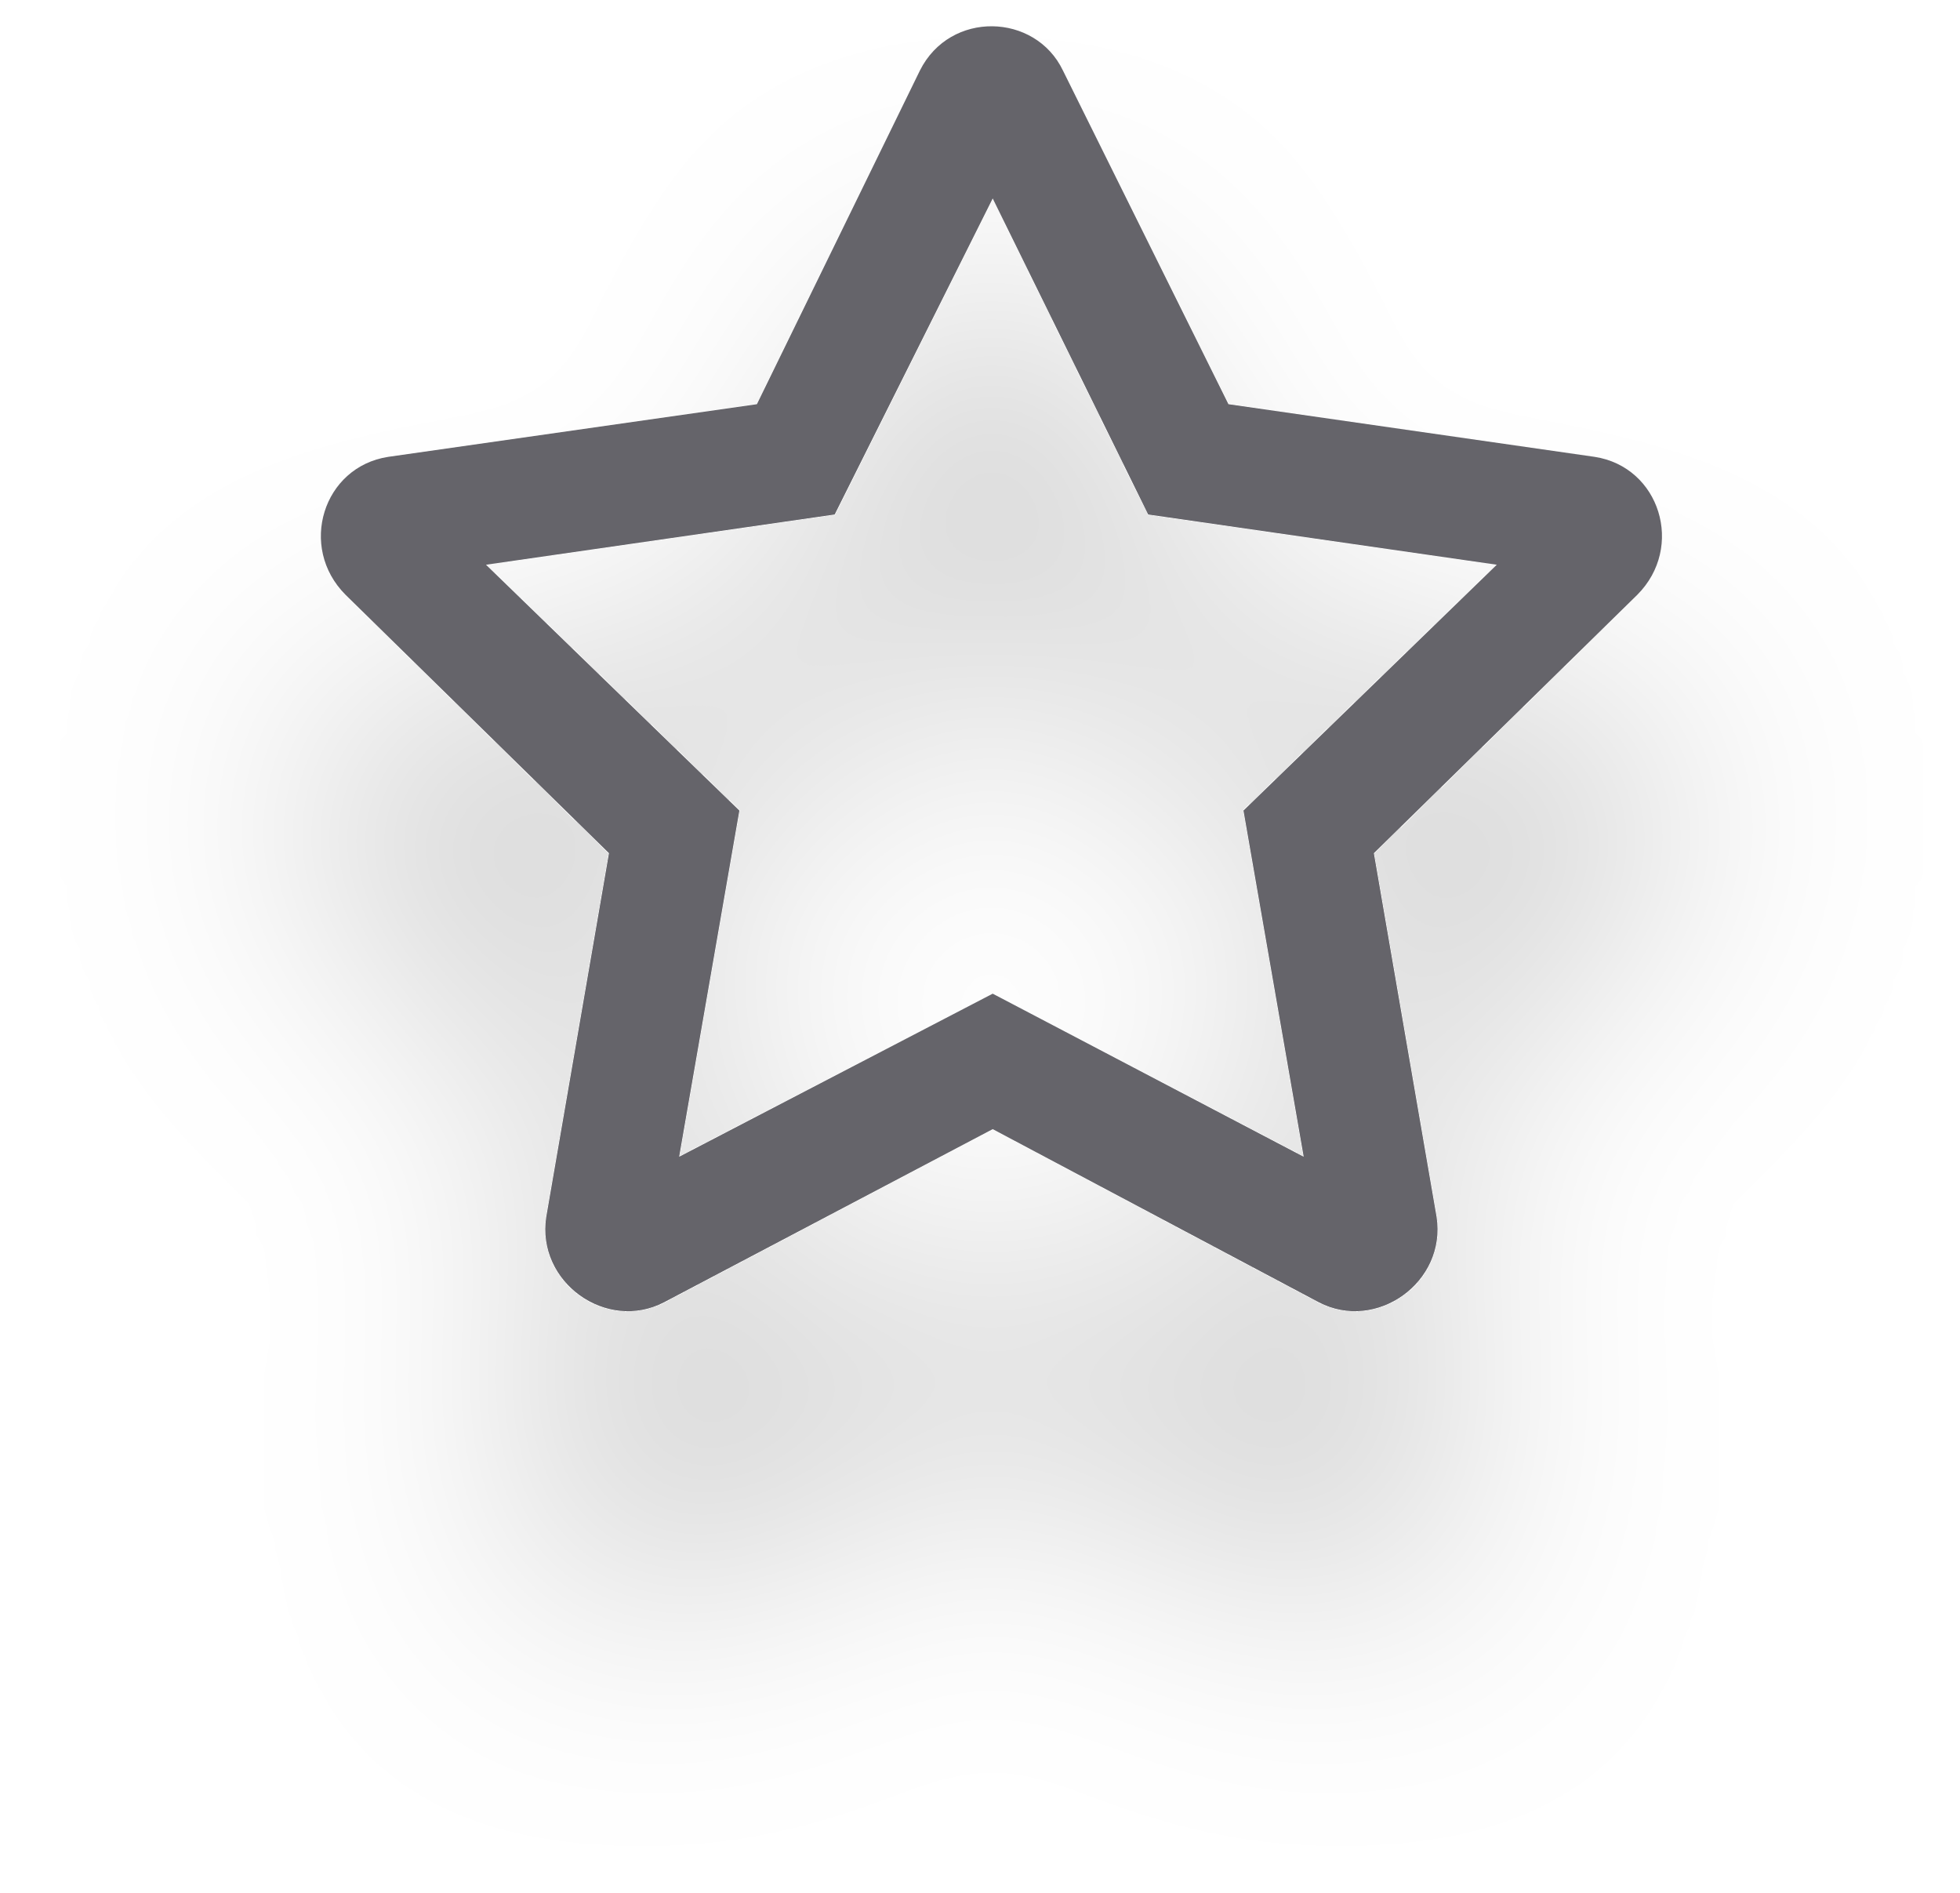
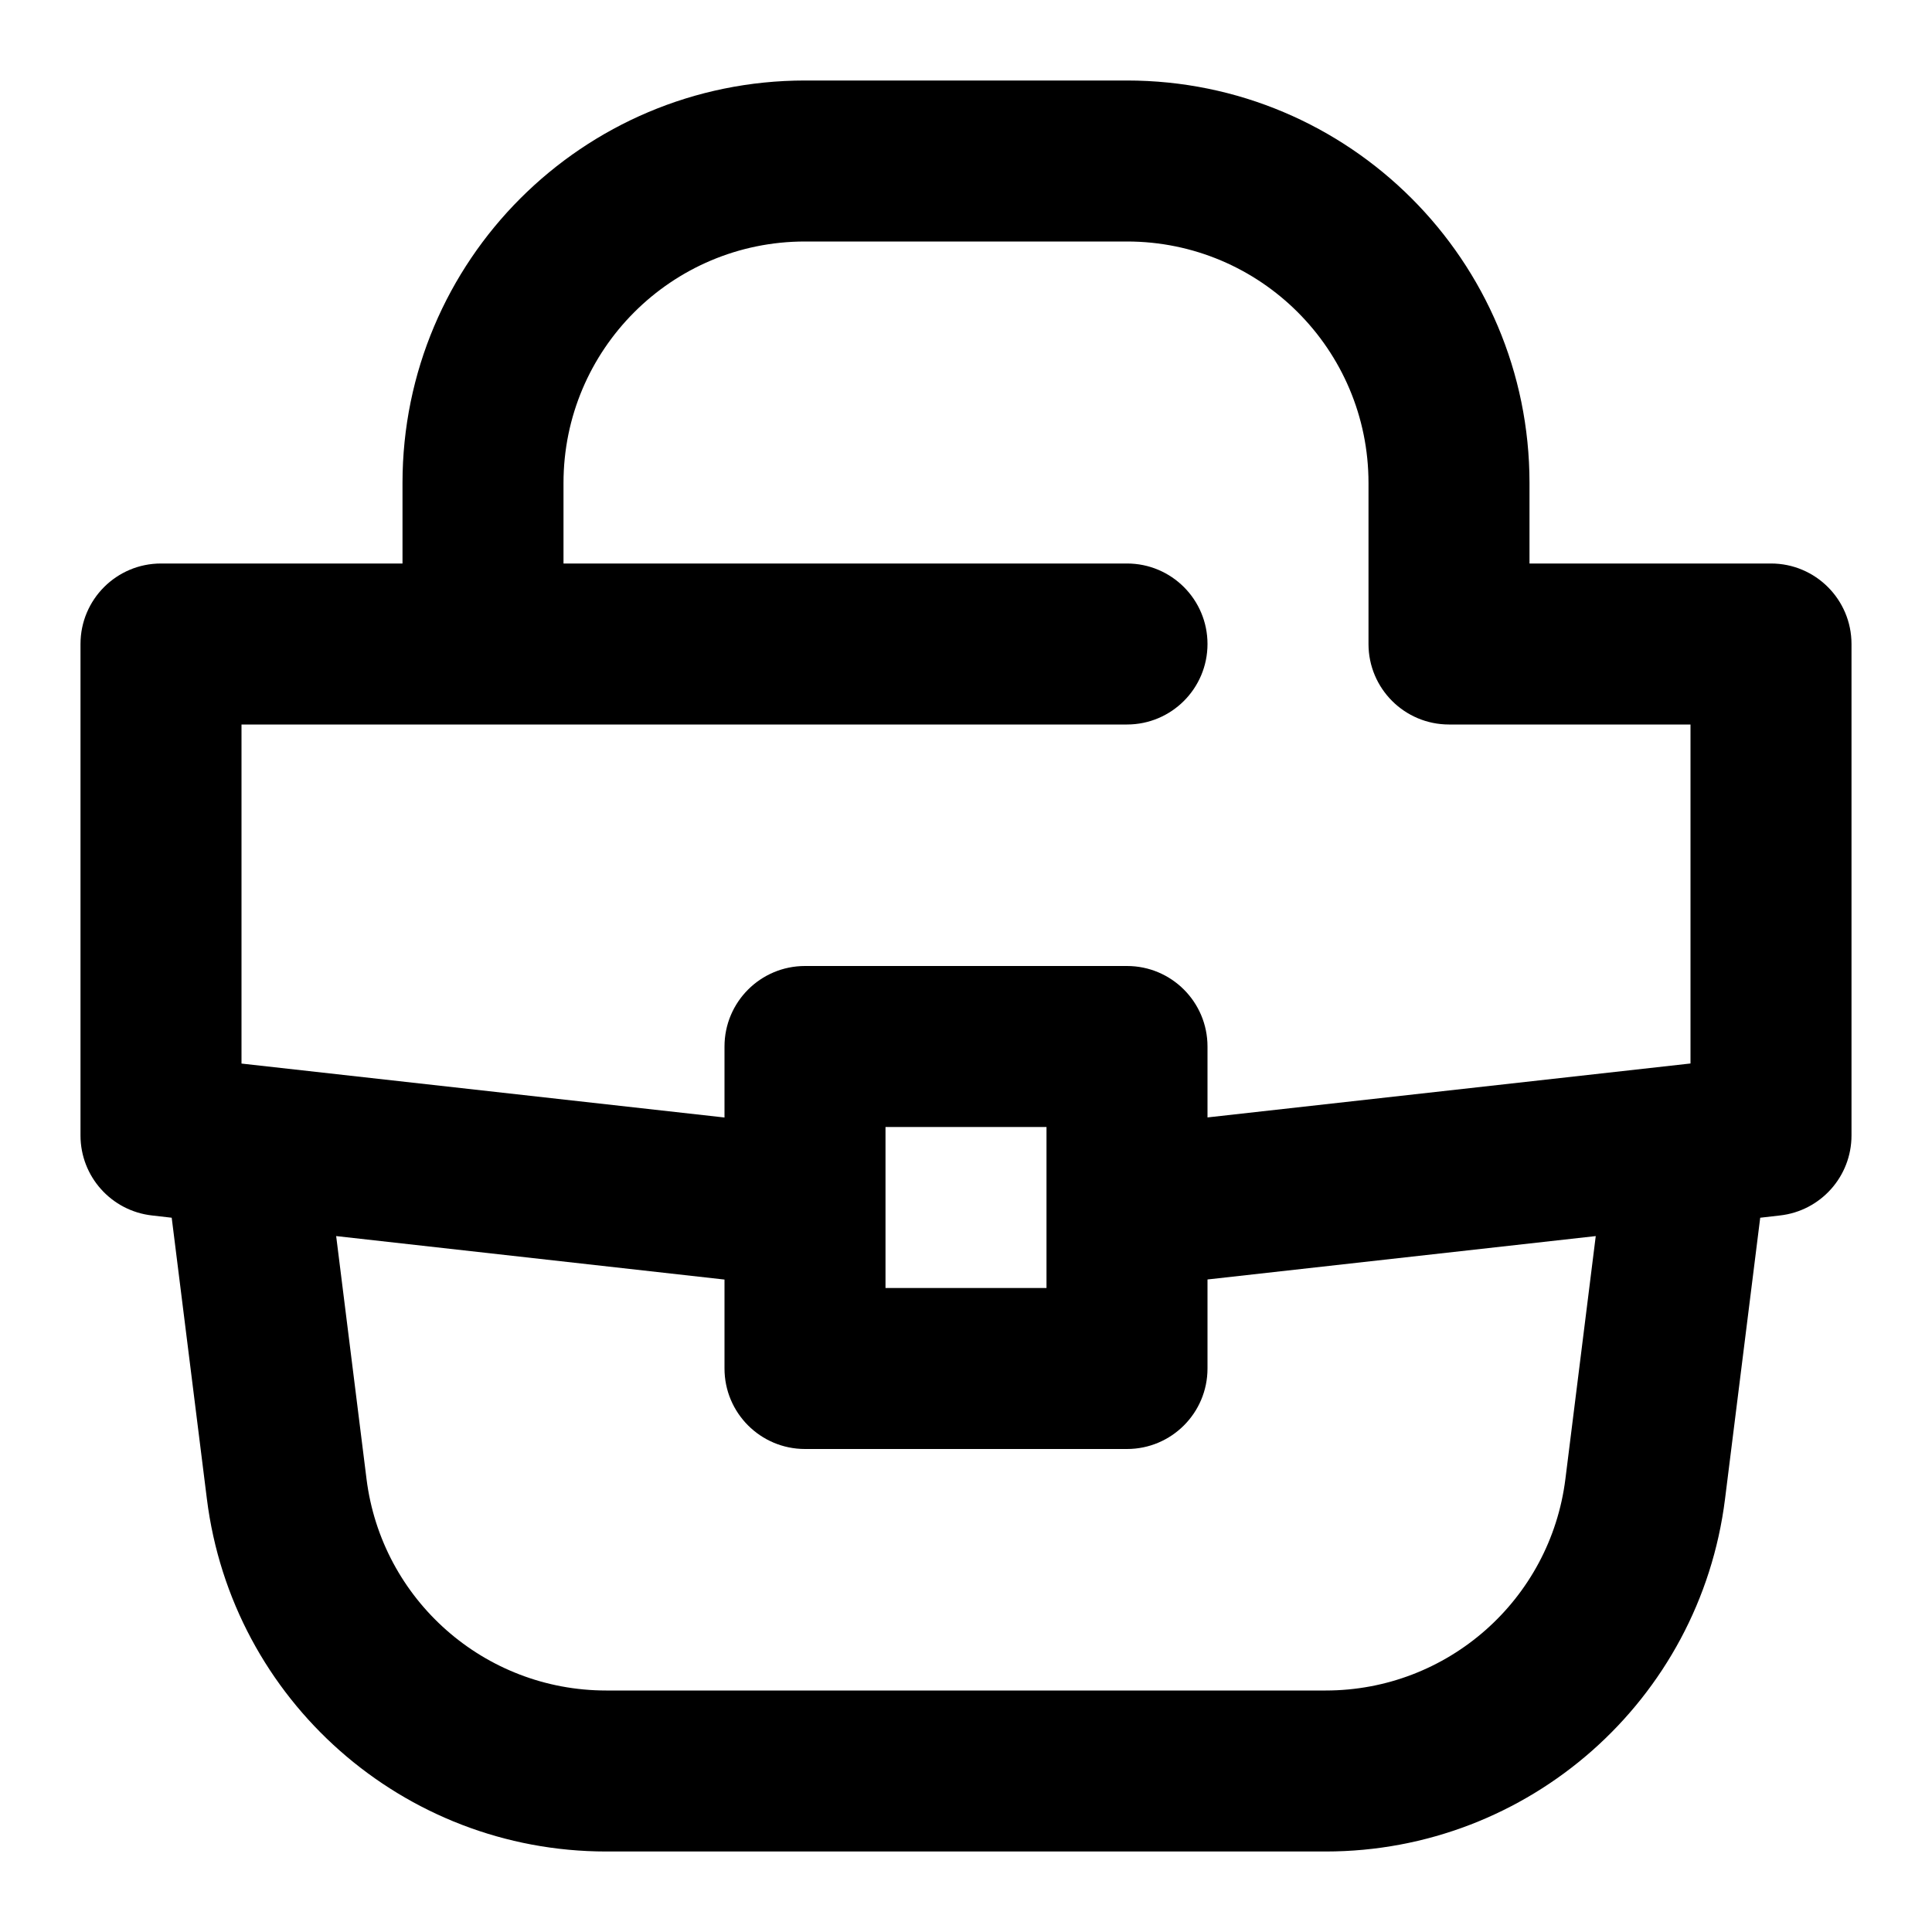
- <svg xmlns="http://www.w3.org/2000/svg" width="29" height="28" viewBox="0 0 29 28" fill="none">
-   <g filter="url(#filter0_d_101_5459)">
-     <path d="M23.594 6.758C24.559 6.906 24.93 8.094 24.225 8.799L20.328 12.621L21.256 18.002C21.404 18.967 20.365 19.709 19.512 19.264L14.688 16.703L9.826 19.264C8.973 19.709 7.934 18.967 8.082 18.002L9.01 12.621L5.113 8.799C4.408 8.094 4.779 6.906 5.744 6.758L11.199 5.979L13.611 1.043C14.057 0.152 15.318 0.189 15.727 1.043L18.176 5.979L23.594 6.758ZM18.398 11.99L22.146 8.354L16.988 7.611L14.688 2.936L12.35 7.611L7.191 8.354L10.94 11.99L10.049 17.111L14.688 14.699L19.289 17.111L18.398 11.99Z" fill="#65646A" />
-   </g>
-   <defs>
-     <filter id="filter0_d_101_5459" x="0.408" y="0.152" width="28.521" height="27.557" filterUnits="userSpaceOnUse" color-interpolation-filters="sRGB">
-       <feFlood flood-opacity="0" result="BackgroundImageFix" />
-       <feColorMatrix in="SourceAlpha" type="matrix" values="0 0 0 0 0 0 0 0 0 0 0 0 0 0 0 0 0 0 127 0" result="hardAlpha" />
-       <feOffset dy="4" />
-       <feGaussianBlur stdDeviation="2" />
-       <feComposite in2="hardAlpha" operator="out" />
-       <feColorMatrix type="matrix" values="0 0 0 0 0 0 0 0 0 0 0 0 0 0 0 0 0 0 0.25 0" />
-       <feBlend mode="normal" in2="BackgroundImageFix" result="effect1_dropShadow_101_5459" />
-       <feBlend mode="normal" in="SourceGraphic" in2="effect1_dropShadow_101_5459" result="shape" />
-     </filter>
-   </defs>
+ <svg xmlns="http://www.w3.org/2000/svg" width="24" height="24" class="h5d">
+   <path fill="currentColor" d="m21.867 15.127.244-.028a1 1 0 0 0 .889-.994V8a1 1 0 0 0-1-1h-3V6a5 5 0 0 0-5-5h-4a5 5 0 0 0-5 5v1H2a1 1 0 0 0-1 1v6.105a1 1 0 0 0 .889.994l.244.028.437 3.493A5 5 0 0 0 7.53 23h8.938a5 5 0 0 0 4.961-4.38l.437-3.493ZM7 6a3 3 0 0 1 3-3h4a3 3 0 0 1 3 3v2a1 1 0 0 0 1 1h3v4.211l-6 .67V13a1 1 0 0 0-1-1h-4a1 1 0 0 0-1 1v.882l-6-.67V9h11a1 1 0 1 0 0-2H7V6Zm4 9.01a.8.8 0 0 0 0-.022V14h2v2h-2v-.99Zm-2 .884V17a1 1 0 0 0 1 1h4a1 1 0 0 0 1-1v-1.106l4.823-.539-.377 3.017A3 3 0 0 1 16.469 21H7.53a3 3 0 0 1-2.977-2.628l-.377-3.017 4.823.54Z" />
</svg>
